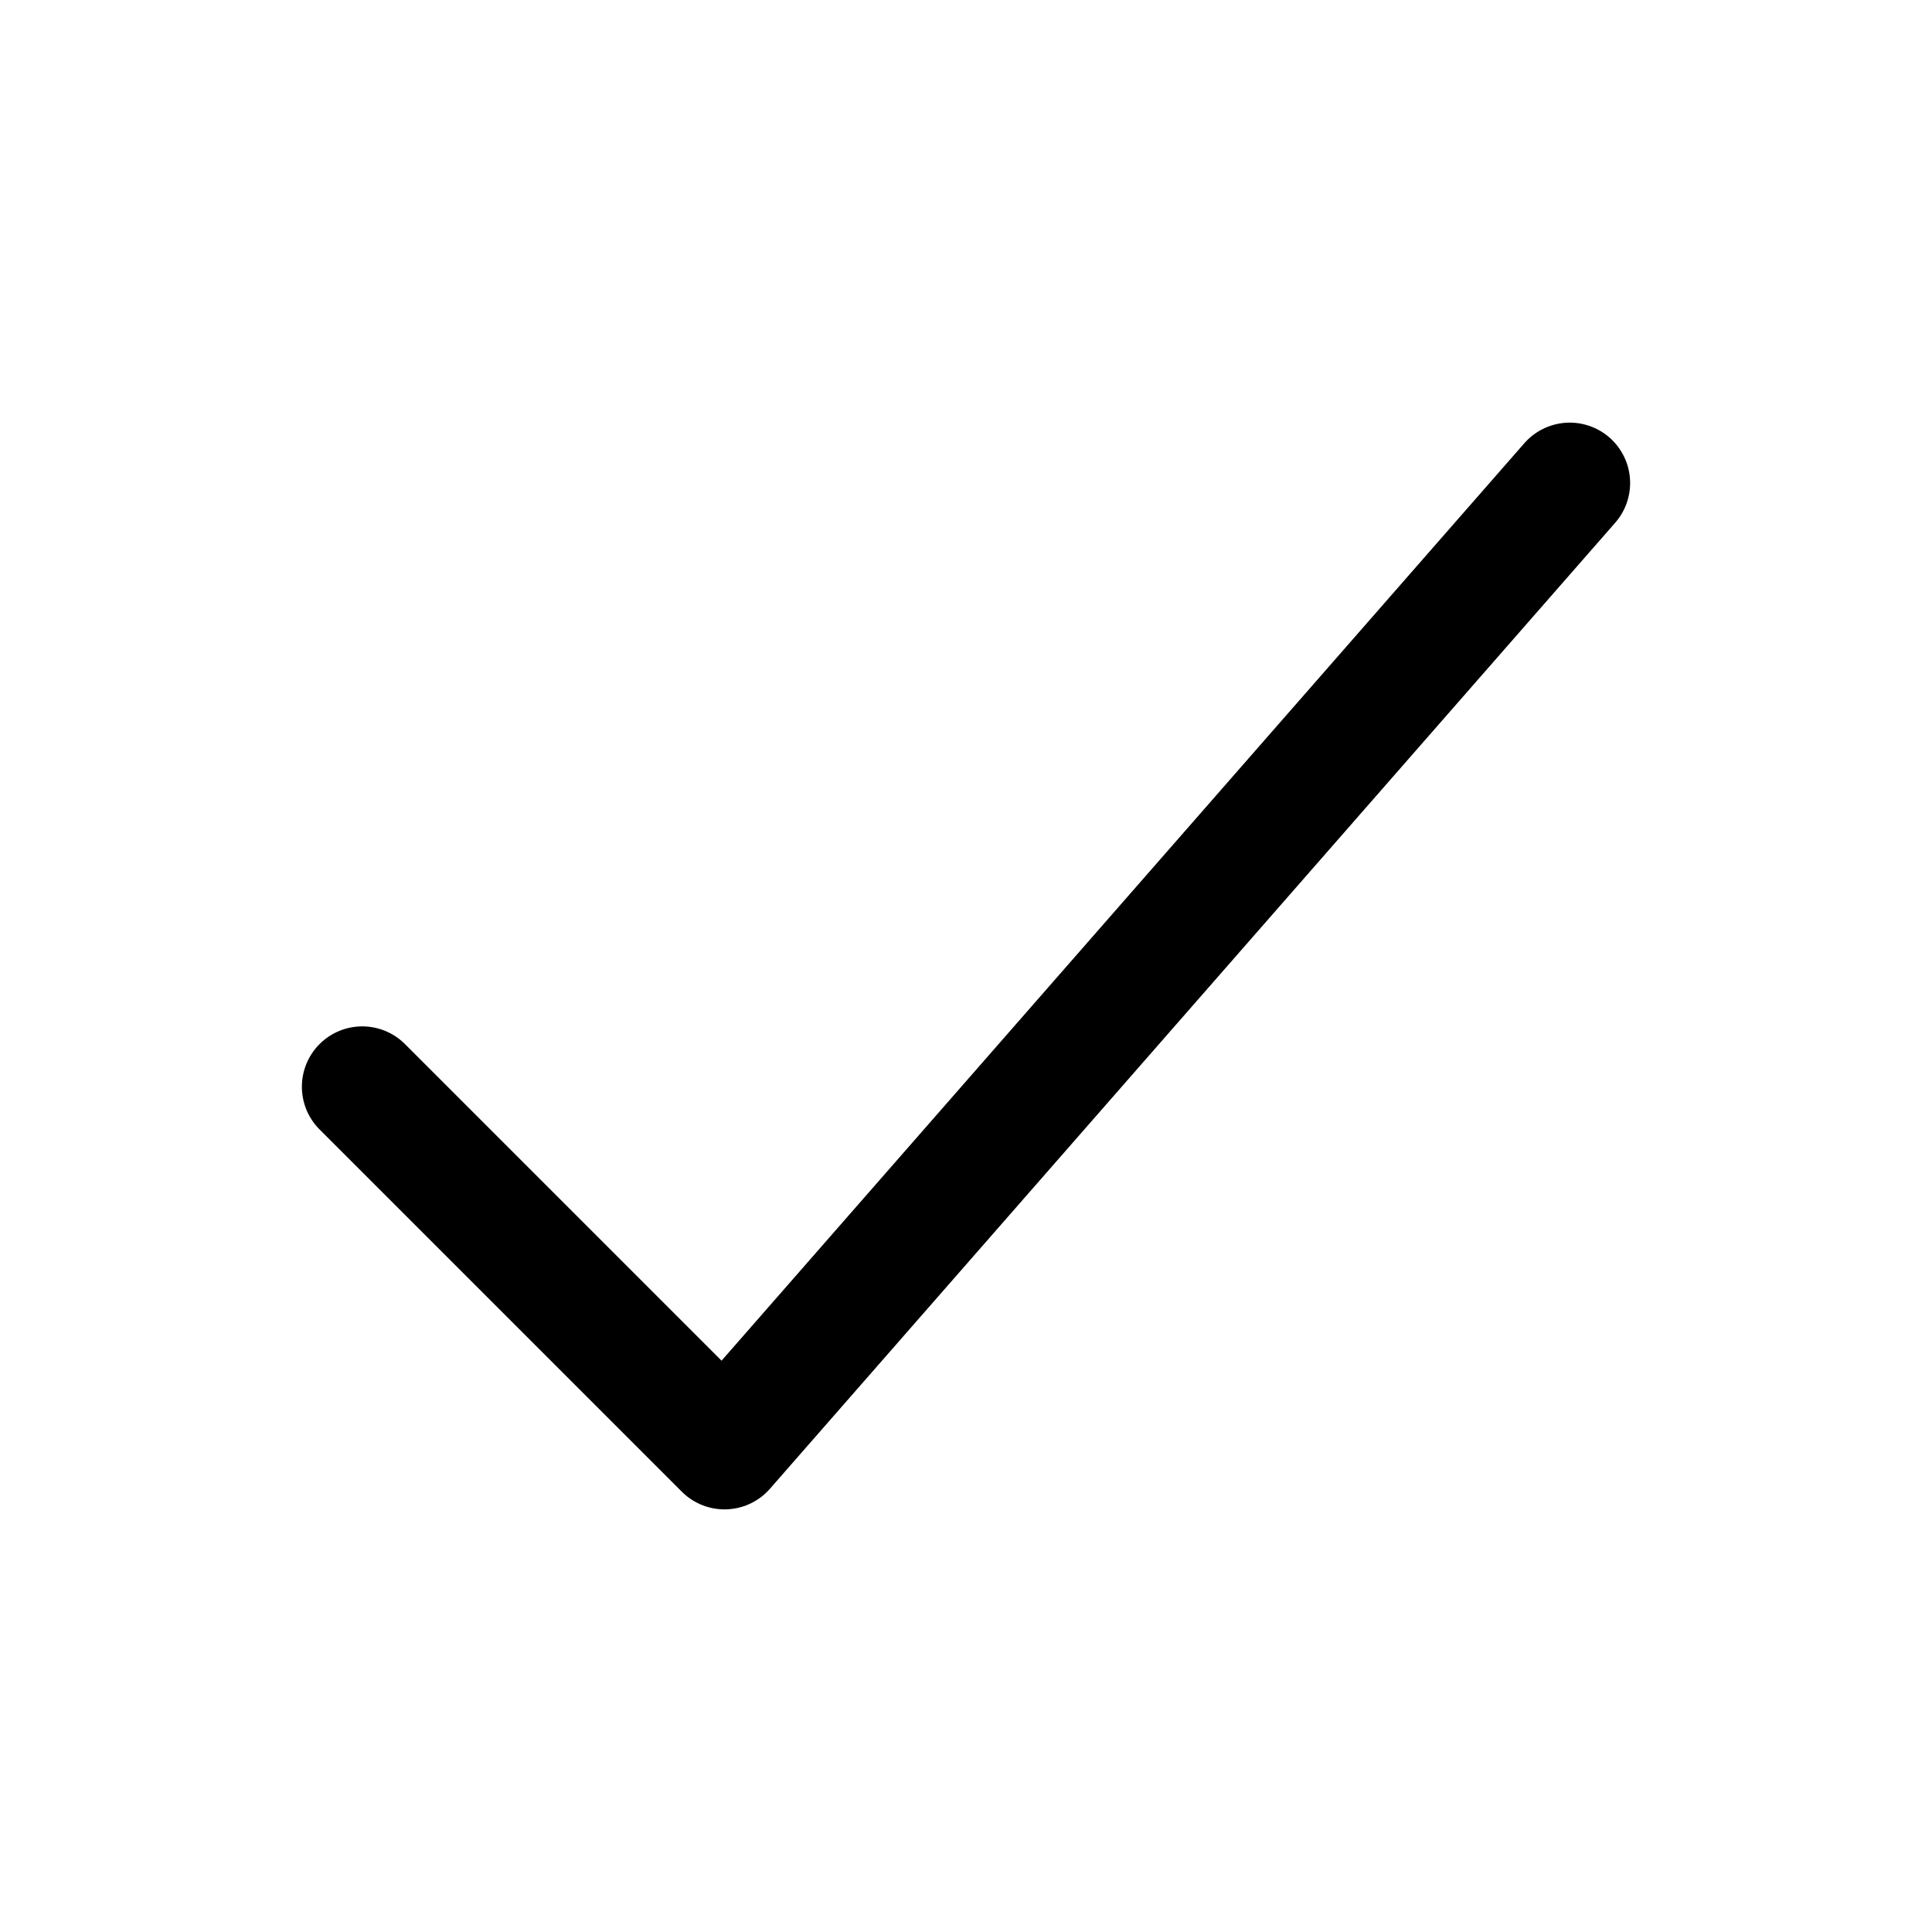
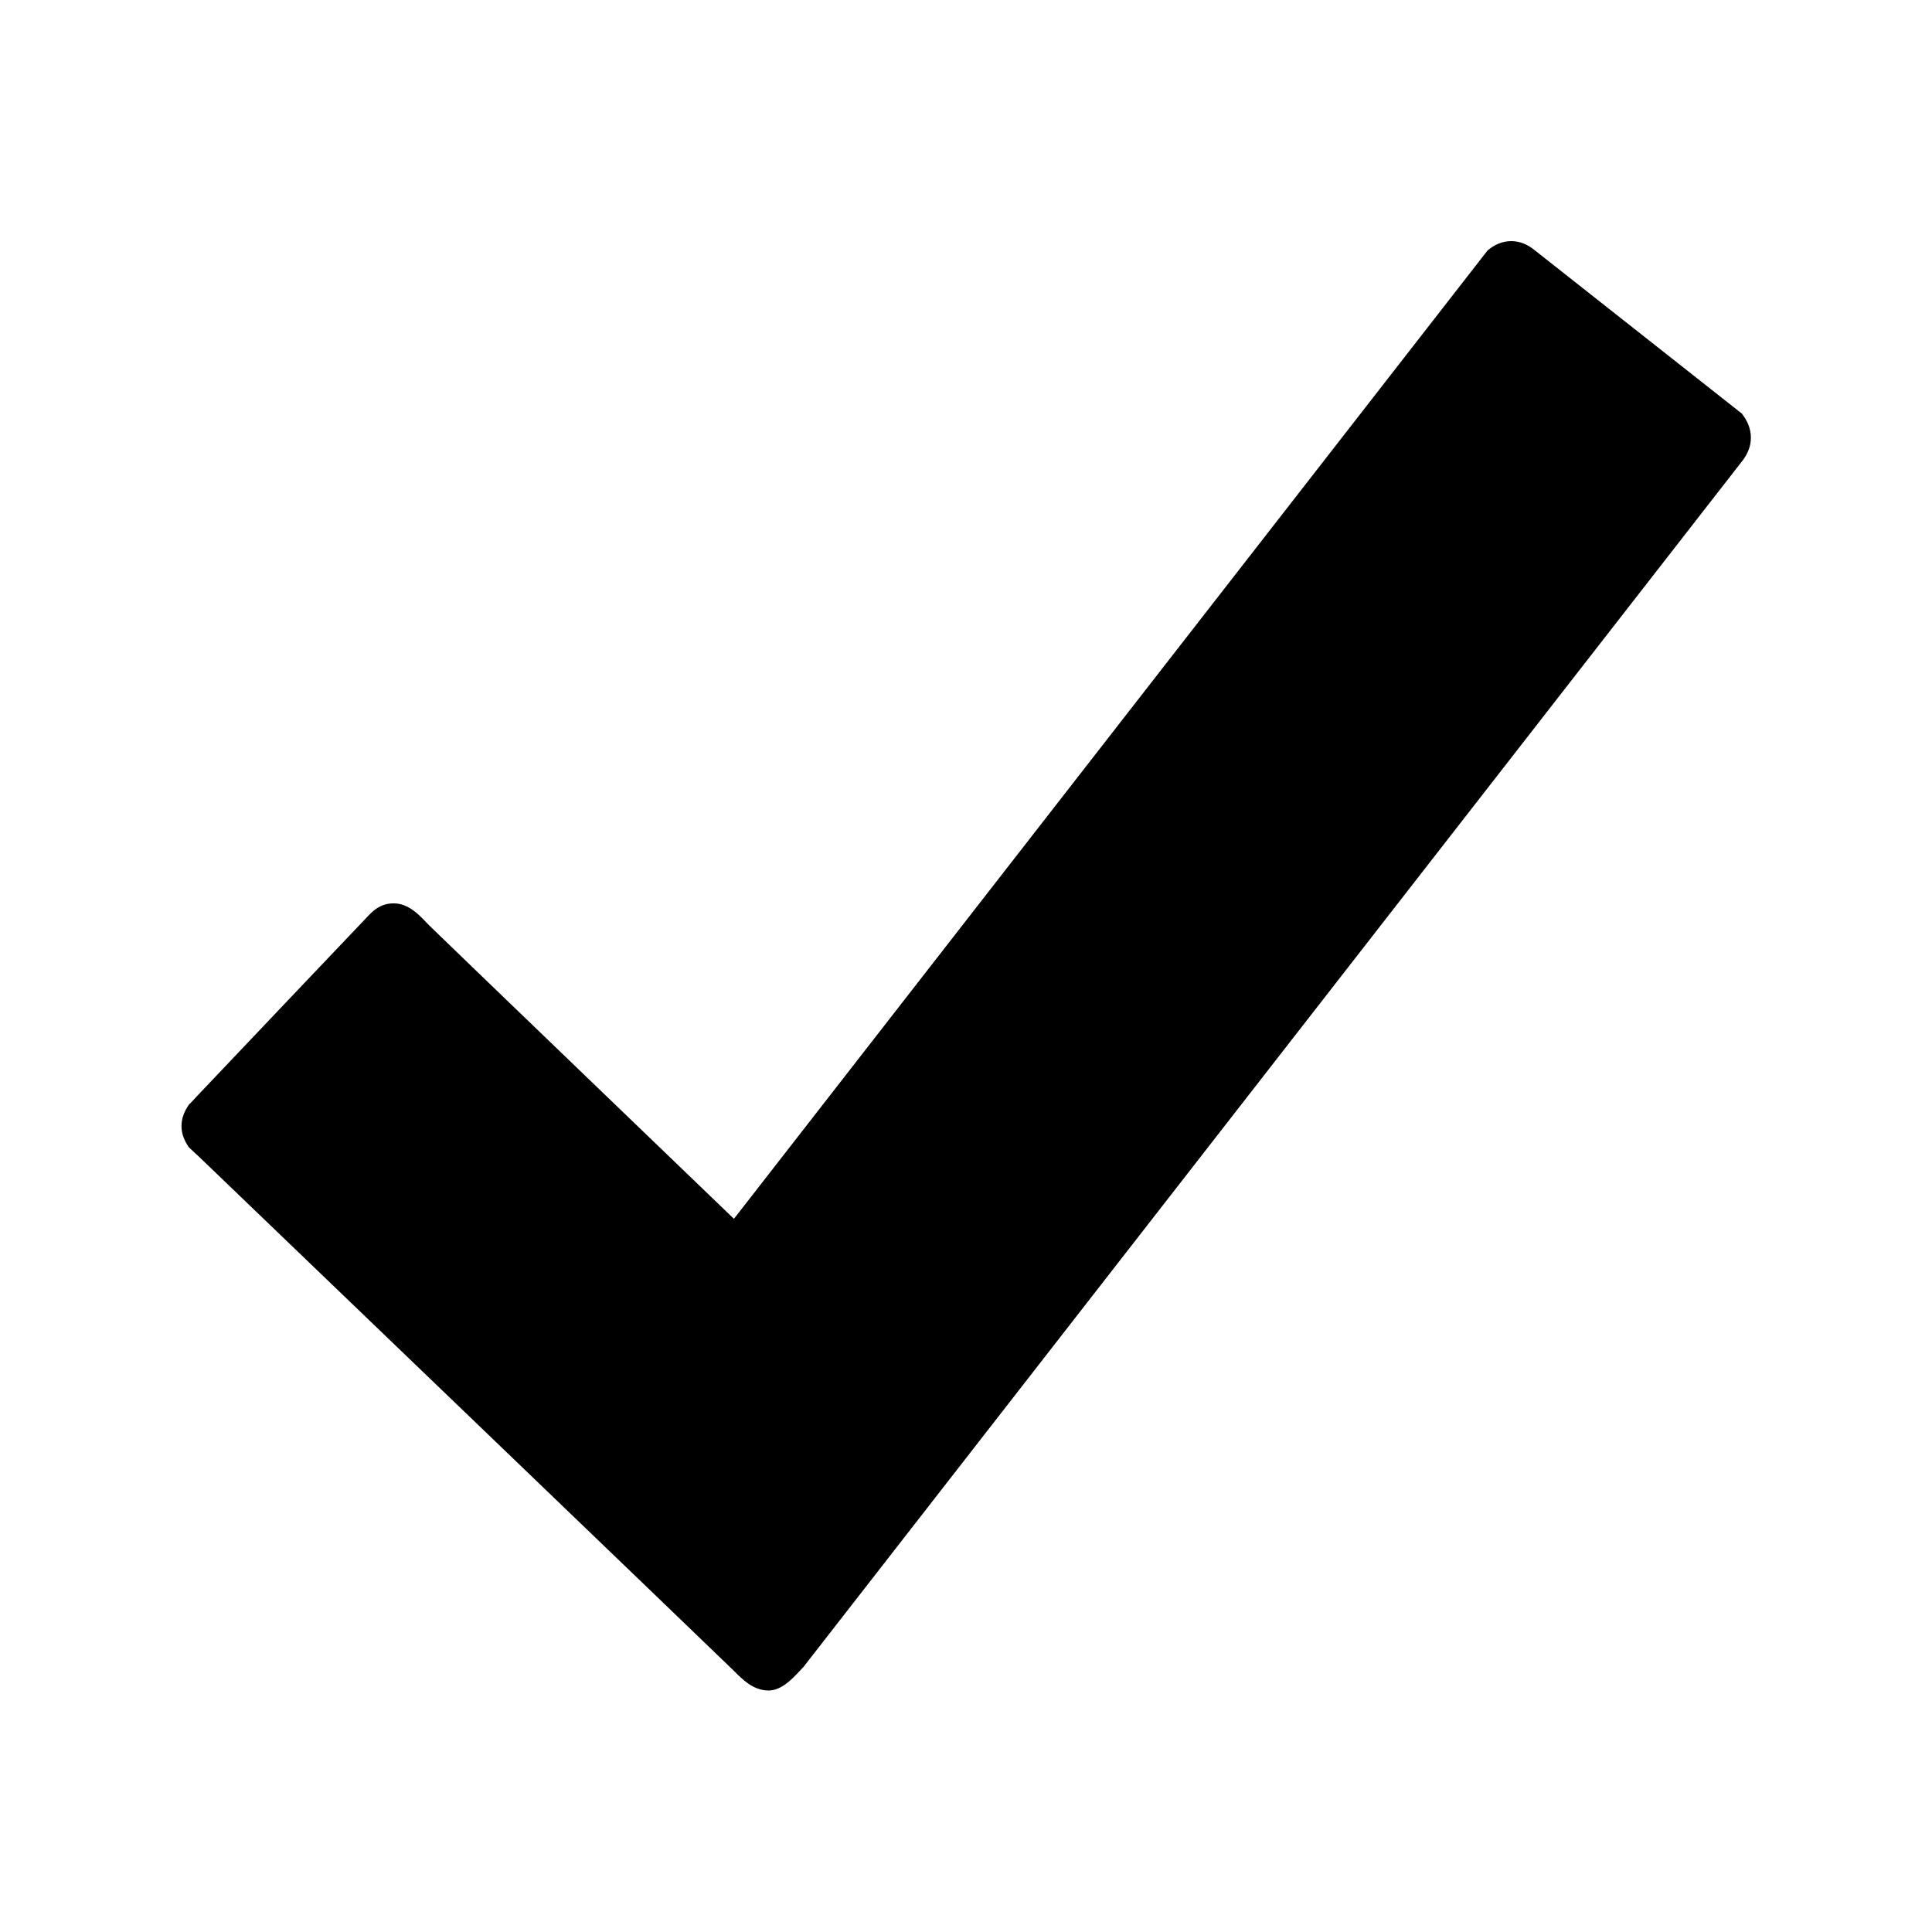
- <svg xmlns="http://www.w3.org/2000/svg" width="512" height="512" viewBox="0 0 512 512">
-   <polyline points="416 128 192 384 96 288" style="fill:none;stroke:#000;stroke-linecap:round;stroke-linejoin:round;stroke-width:32px" />
+ <svg xmlns="http://www.w3.org/2000/svg" version="1.1" id="Layer_1" x="0px" y="0px" width="512px" height="512px" viewBox="0 0 512 512" style="enable-background:new 0 0 512 512;" xml:space="preserve">
+   <path d="M461.6,109.6l-54.9-43.3c-1.7-1.4-3.8-2.4-6.2-2.4c-2.4,0-4.6,1-6.3,2.5L194.5,323c0,0-78.5-75.5-80.7-77.7  c-2.2-2.2-5.1-5.9-9.5-5.9c-4.4,0-6.4,3.1-8.7,5.4c-1.7,1.8-29.7,31.2-43.5,45.8c-0.8,0.9-1.3,1.4-2,2.1c-1.2,1.7-2,3.6-2,5.7  c0,2.2,0.8,4,2,5.7l2.8,2.6c0,0,139.3,133.8,141.6,136.1c2.3,2.3,5.1,5.2,9.2,5.2c4,0,7.3-4.3,9.2-6.2L462,121.8  c1.2-1.7,2-3.6,2-5.8C464,113.5,463,111.4,461.6,109.6z" />
</svg>
